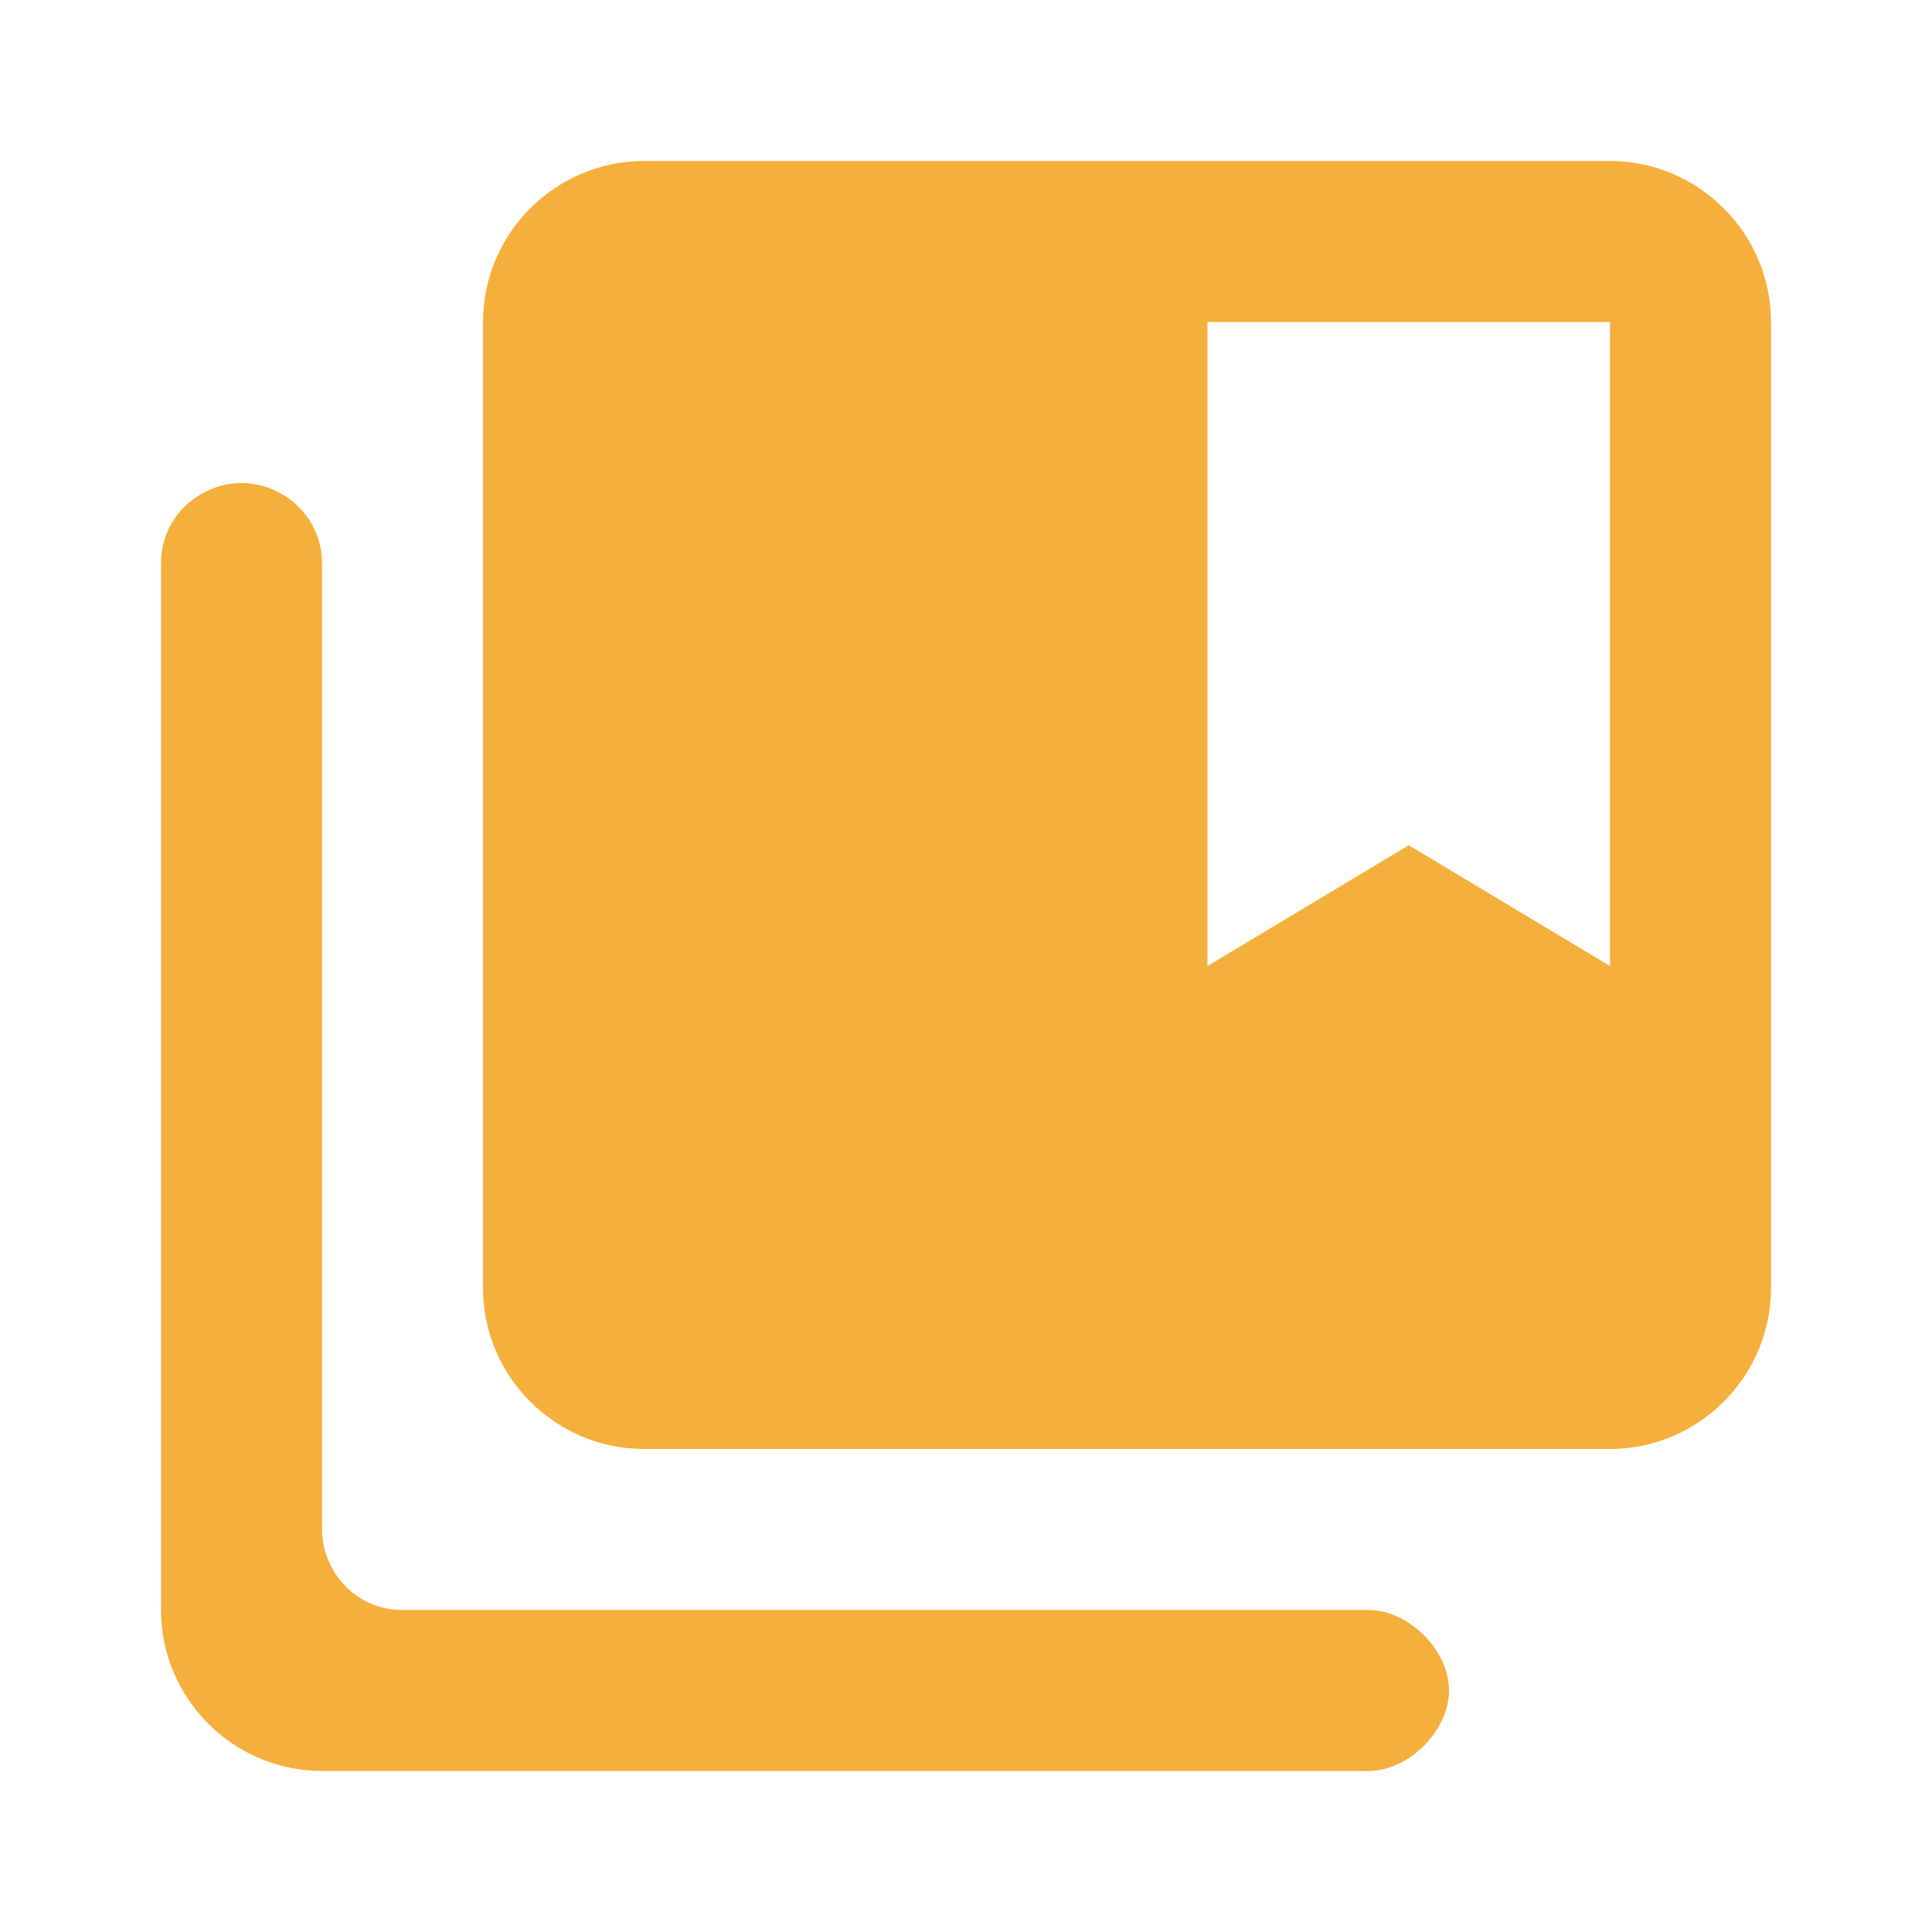
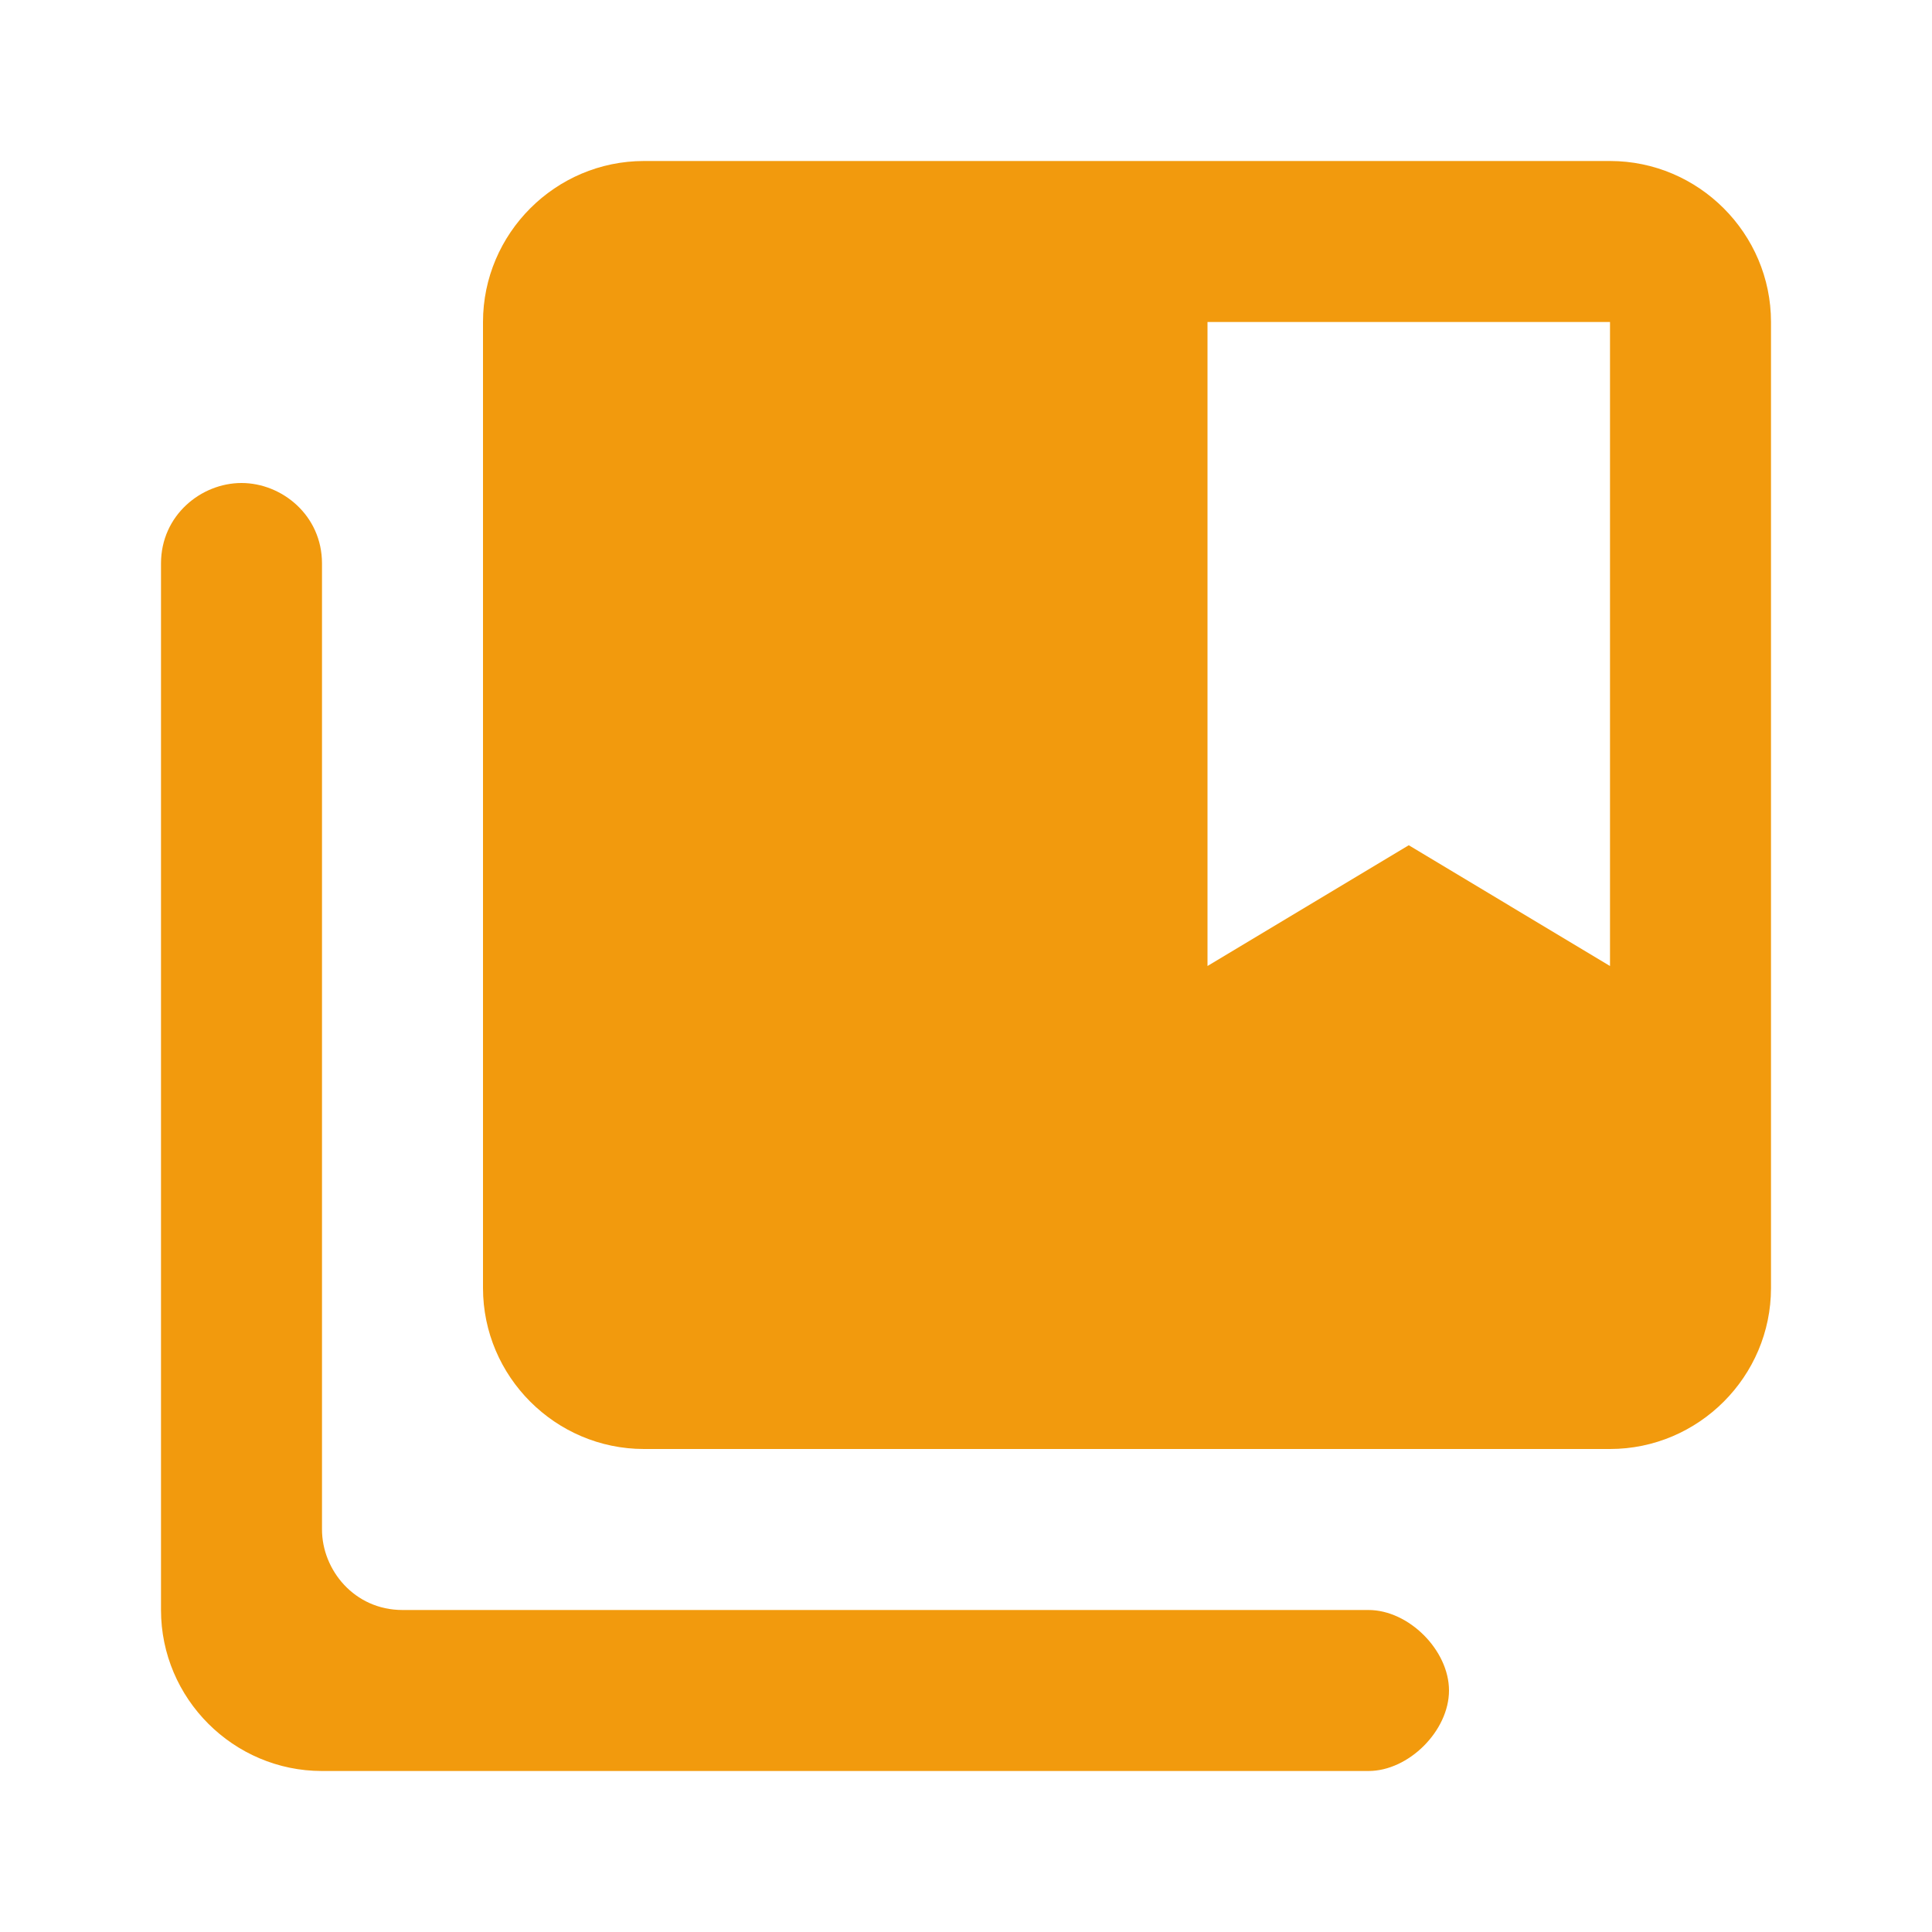
<svg xmlns="http://www.w3.org/2000/svg" version="1.1" id="Layer_1" x="0px" y="0px" viewBox="0 0 24 24" style="enable-background:new 0 0 24 24;" xml:space="preserve">
  <style type="text/css">
	.st0{fill:none;}
- 	.st1{fill:#F5AF3C;}
+ 	.st1{fill:#F29A0D;}
</style>
  <path class="st0" d="M0,0h24v24H0V0z" />
  <path class="st1" d="M17,20H5c-0.6,0-1-0.5-1-1V7c0-0.6-0.5-1-1-1S2,6.4,2,7v13c0,1.1,0.9,2,2,2h13c0.5,0,1-0.5,1-1S17.5,20,17,20z   M20,2H8C6.9,2,6,2.9,6,4v12c0,1.1,0.9,2,2,2h12c1.1,0,2-0.9,2-2V4C22,2.9,21.1,2,20,2z M20,12l-2.5-1.5L15,12V4h5V12z" />
</svg>
